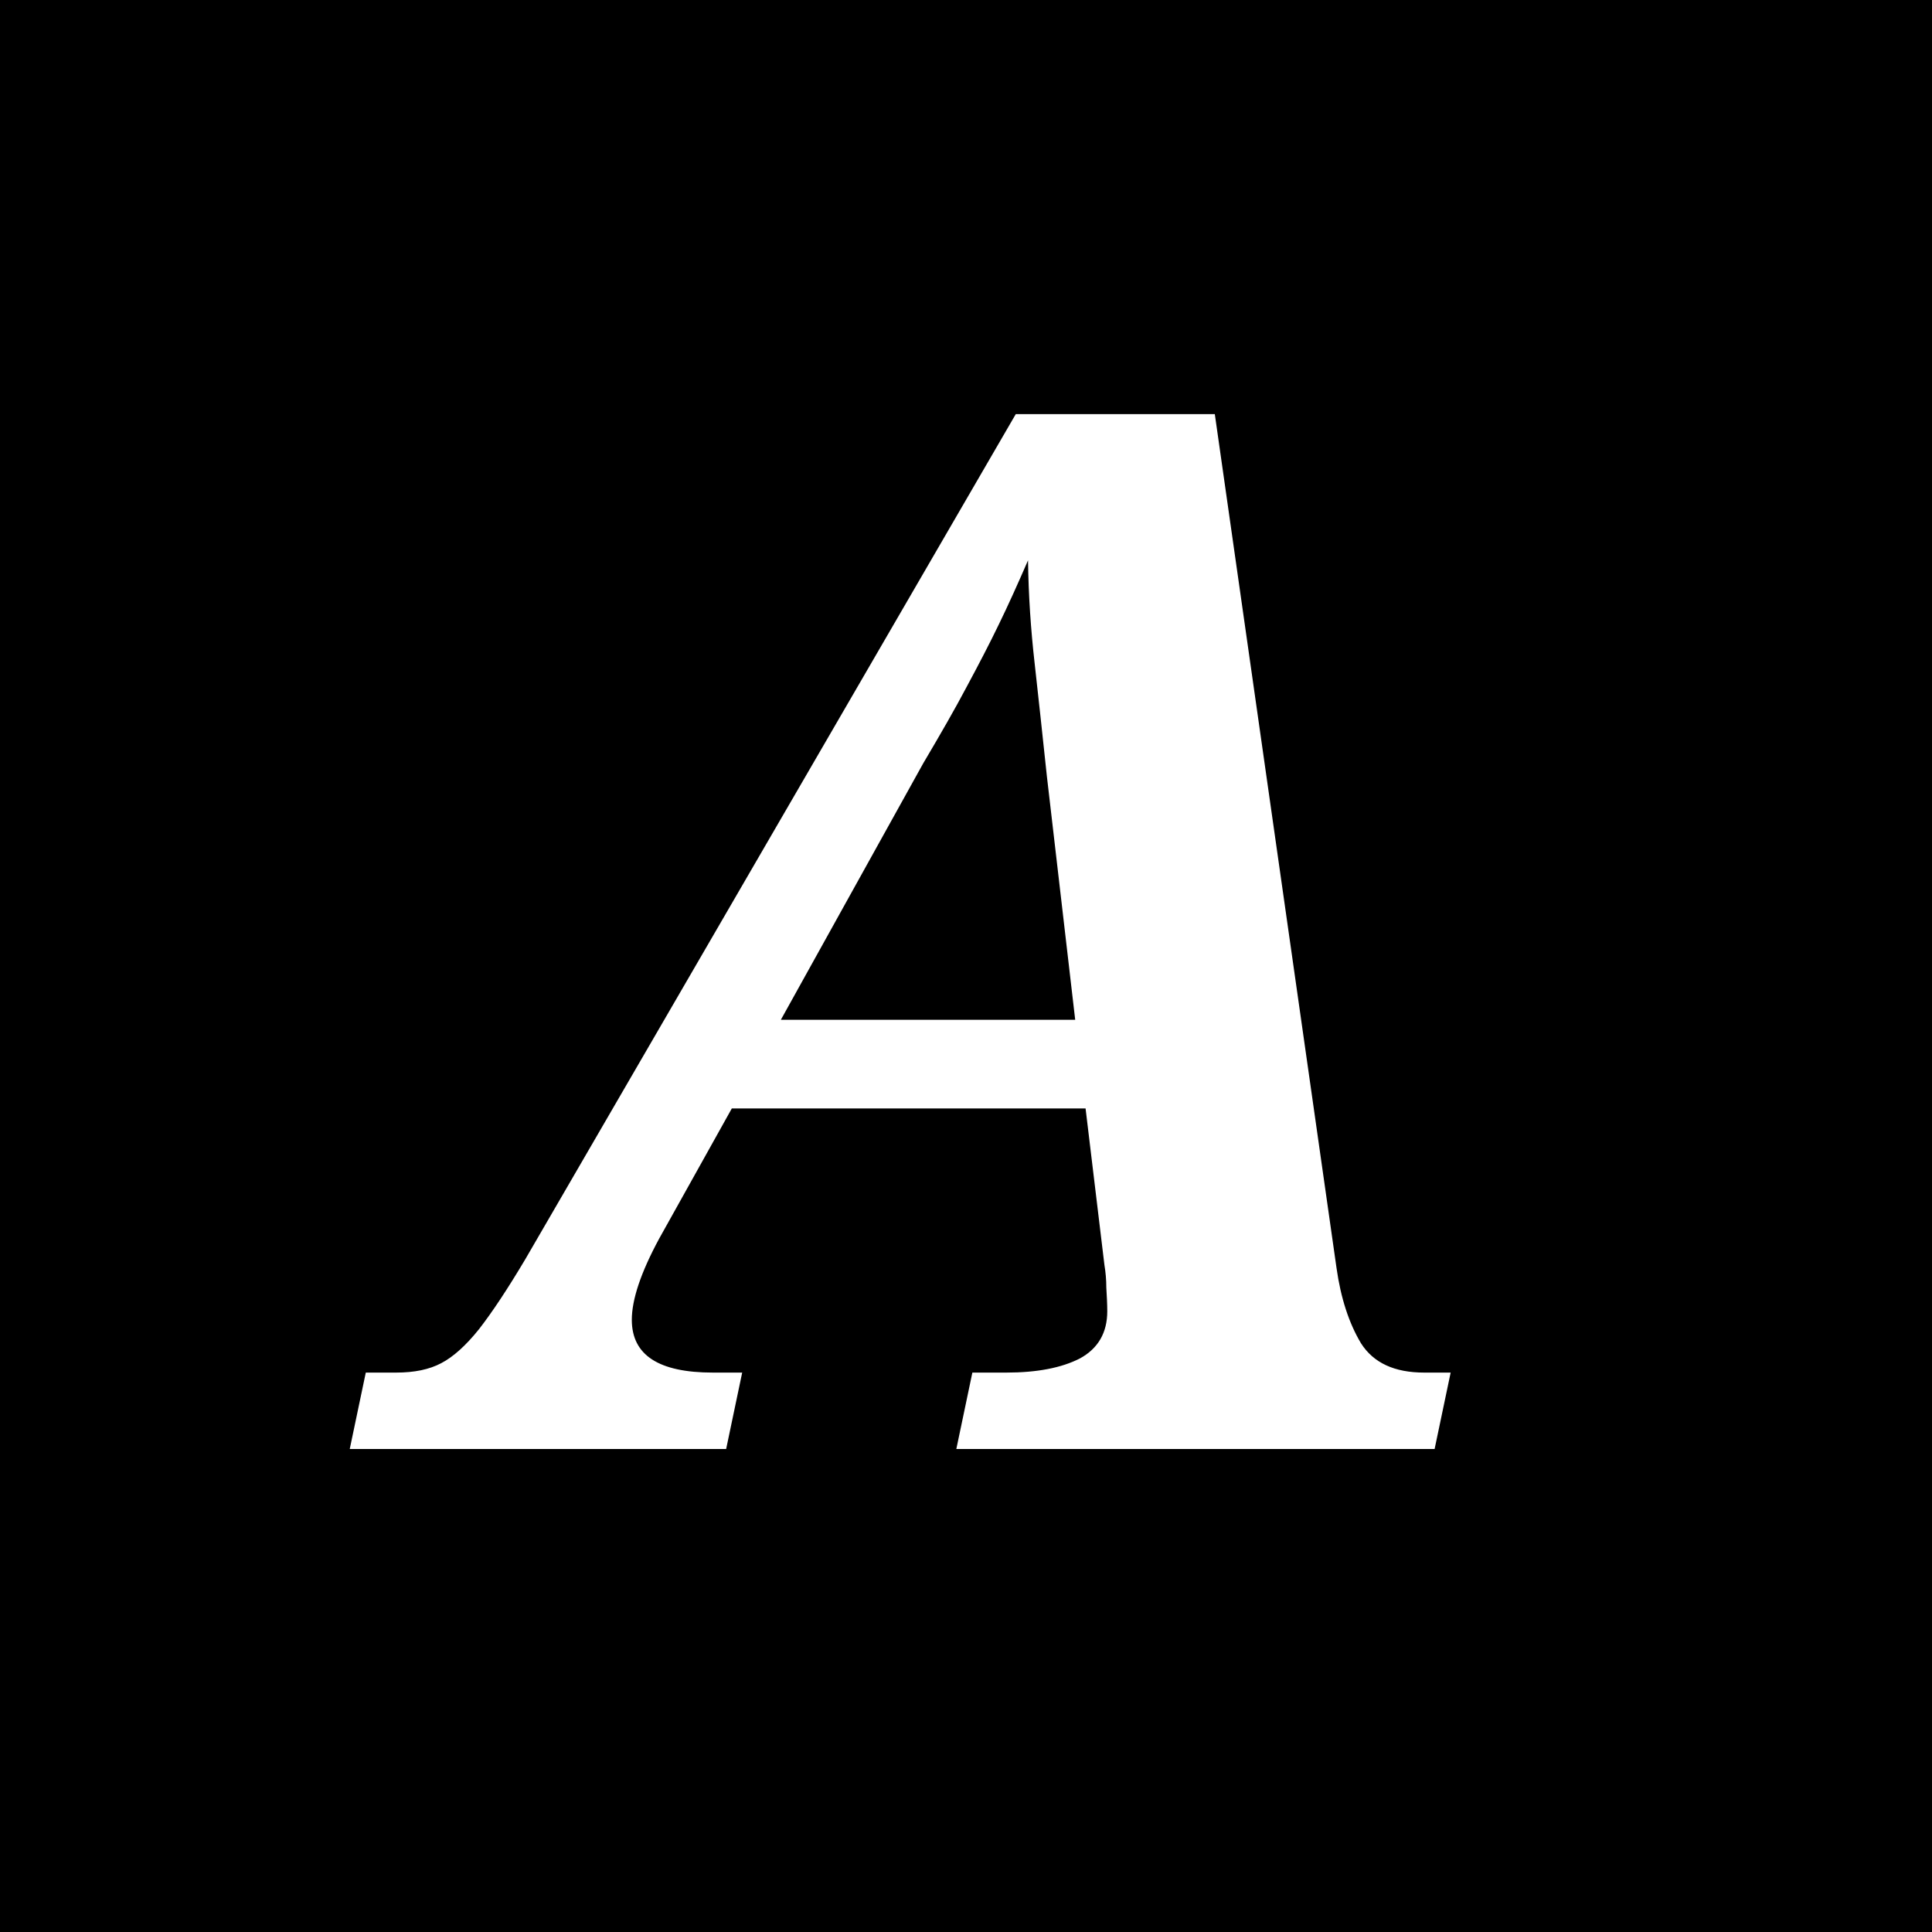
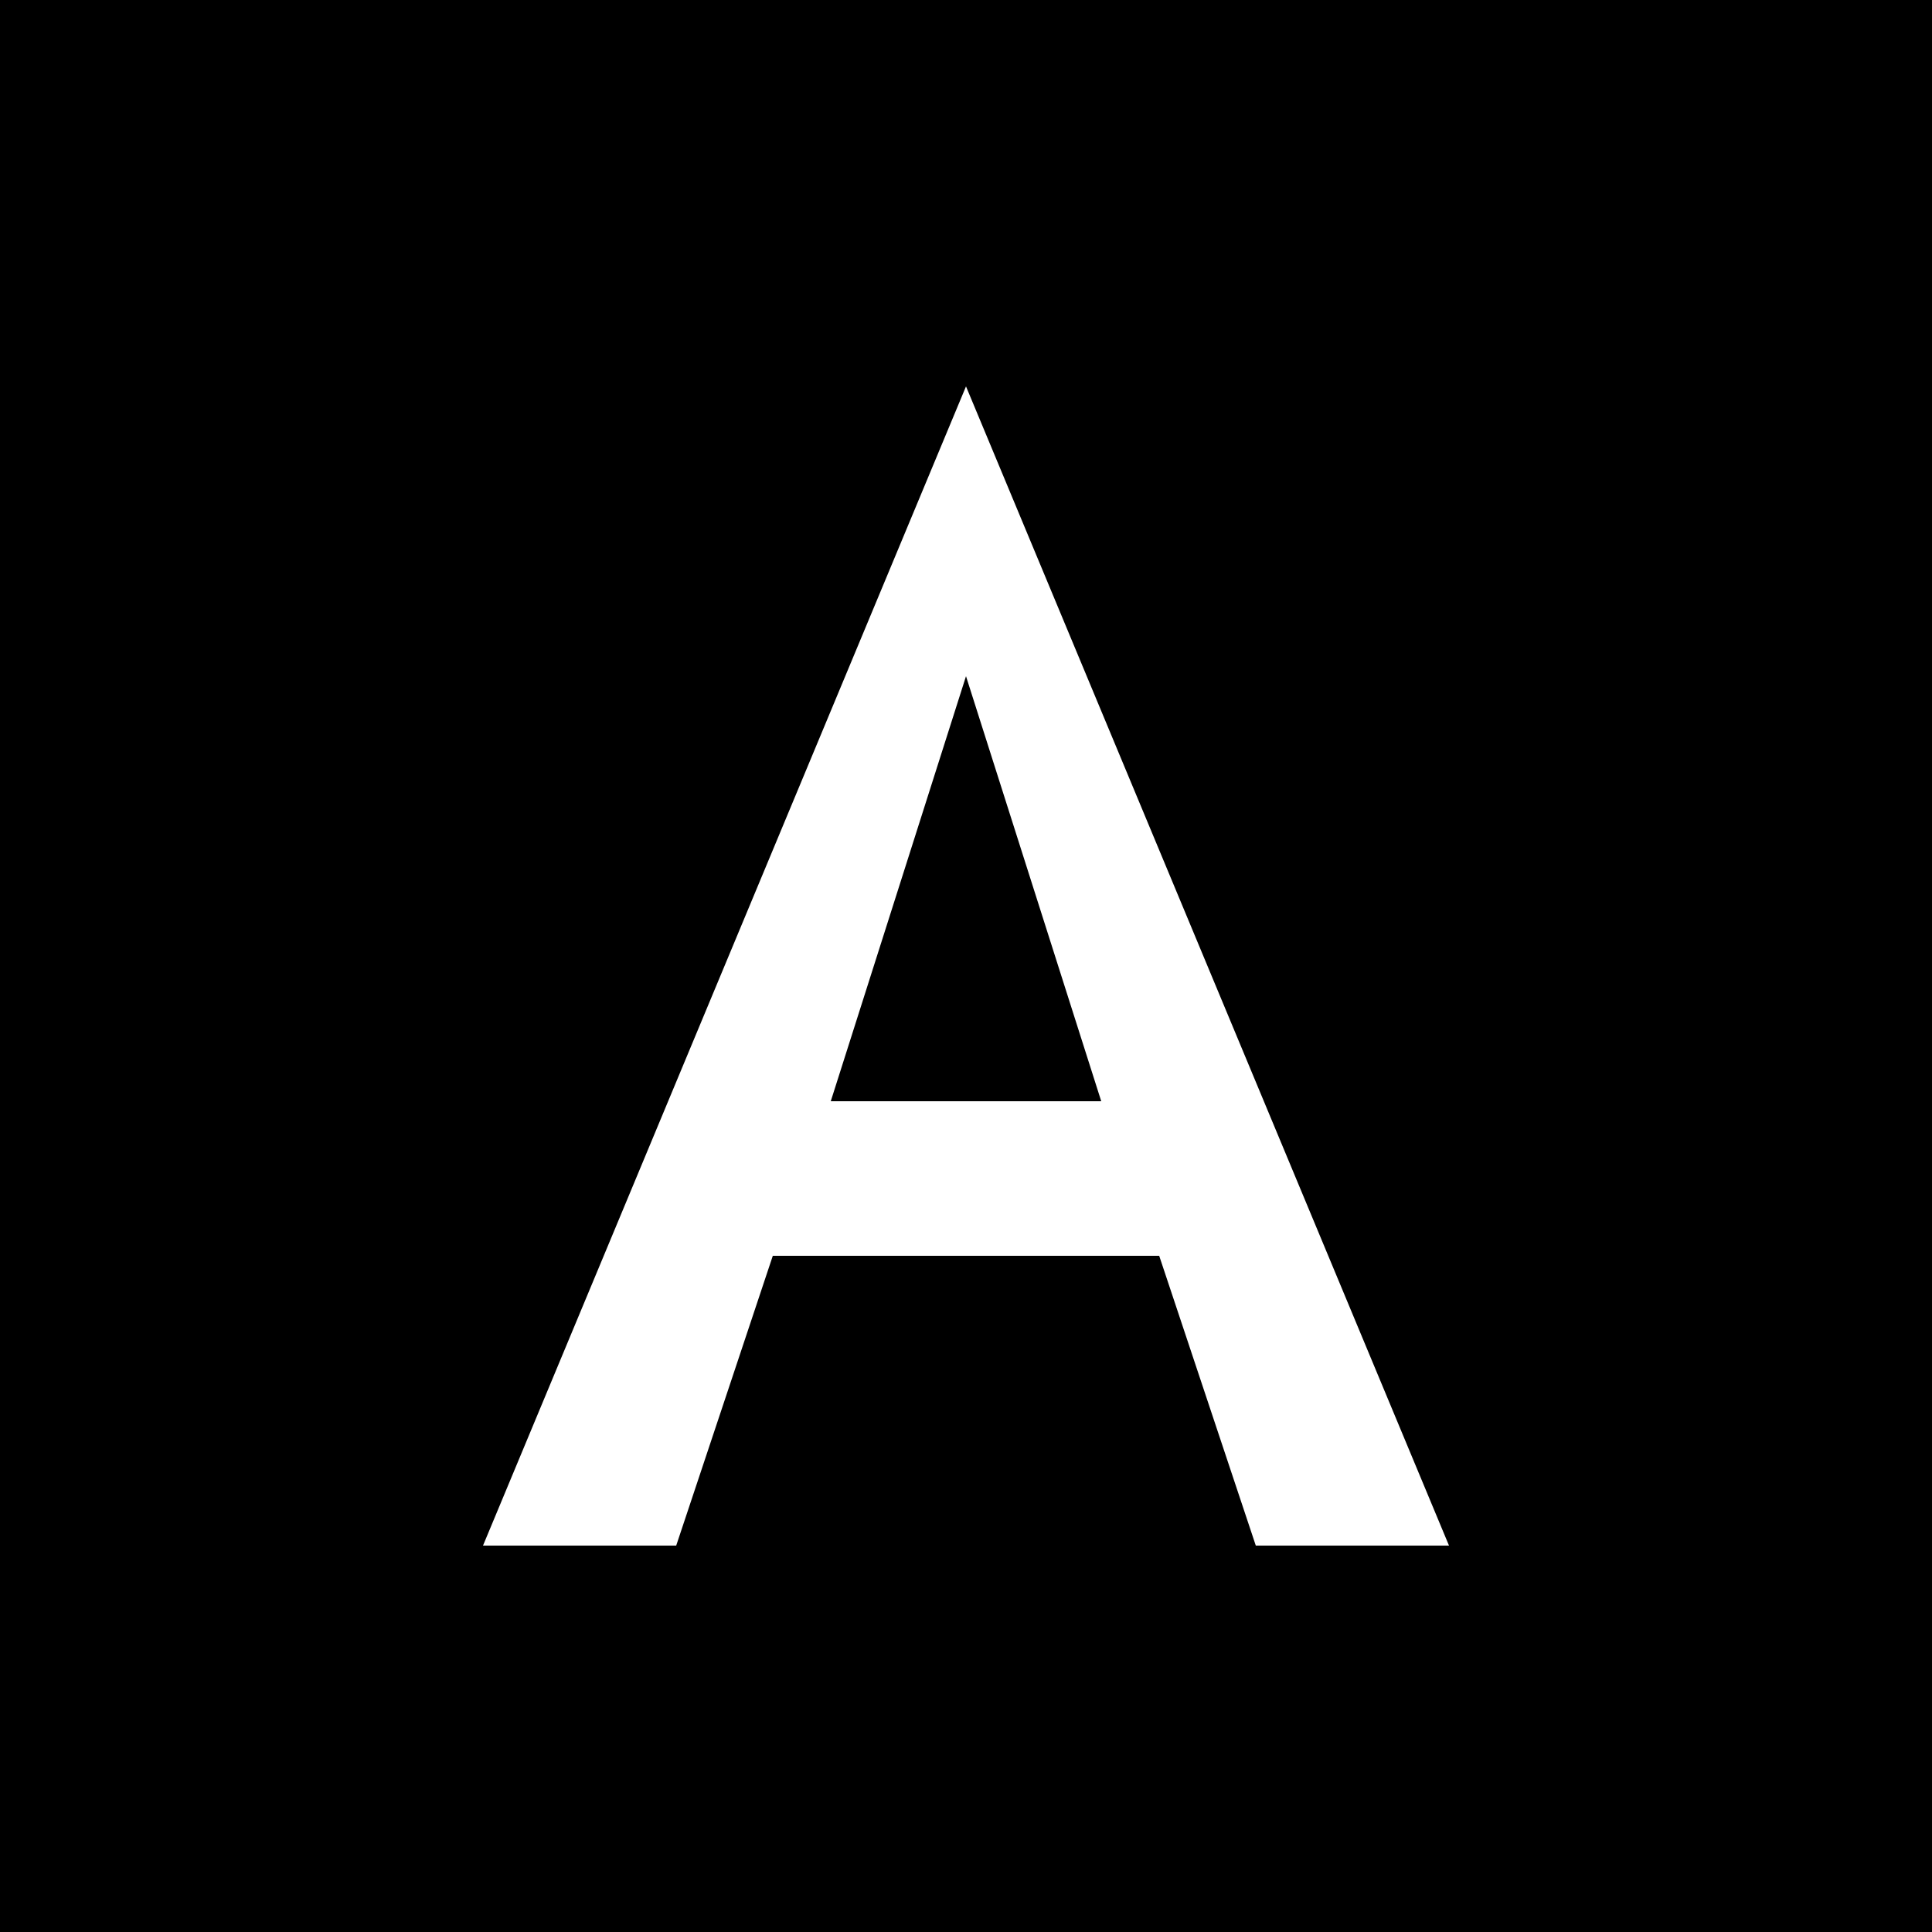
- <svg xmlns="http://www.w3.org/2000/svg" viewBox="0 0 32 32" width="32" height="32">
-   <rect width="32" height="32" fill="#000000" />
-   <text x="16" y="24" font-family="Georgia, serif" font-size="24" font-weight="bold" font-style="italic" text-anchor="middle" fill="#FFFFFF">A</text>
+ <svg xmlns="http://www.w3.org/2000/svg" viewBox="0 0 100 100">
+   <rect width="100" height="100" fill="#000" />
+   <path d="M50 20 L75 80 L65 80 L60 65 L40 65 L35 80 L25 80 Z M43 57 L57 57 L50 35 Z" fill="#FFF" />
</svg>
